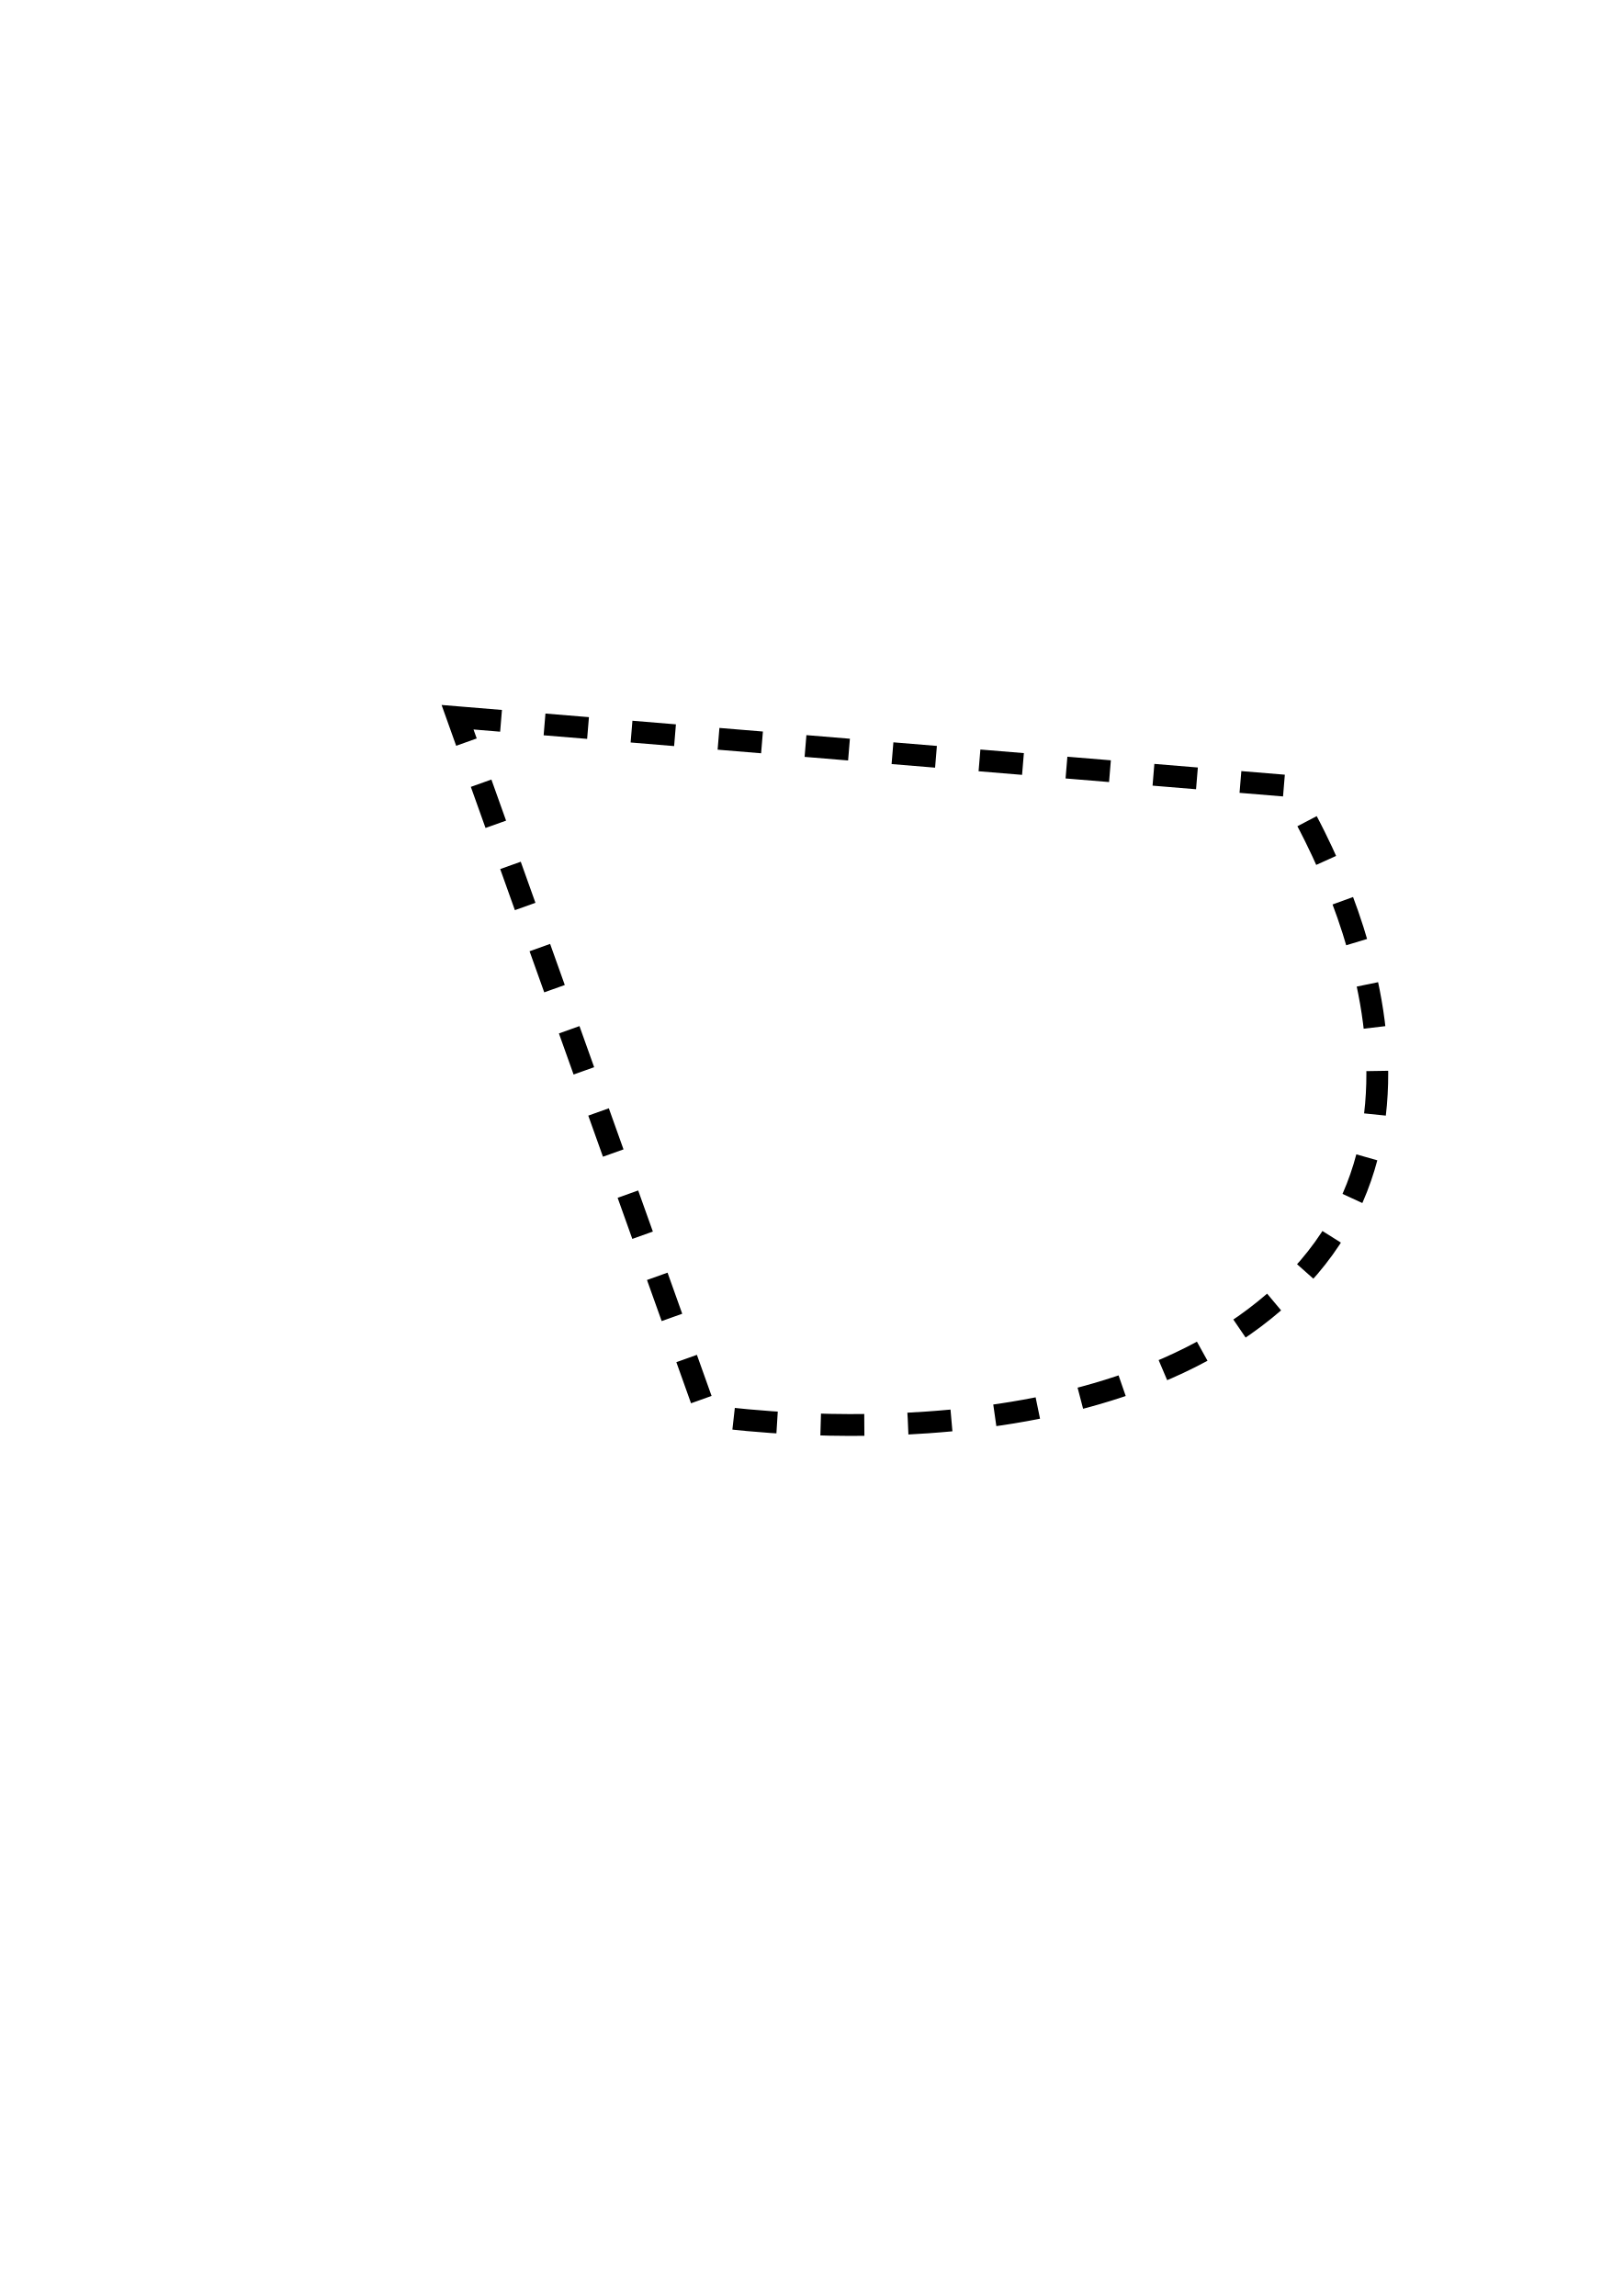
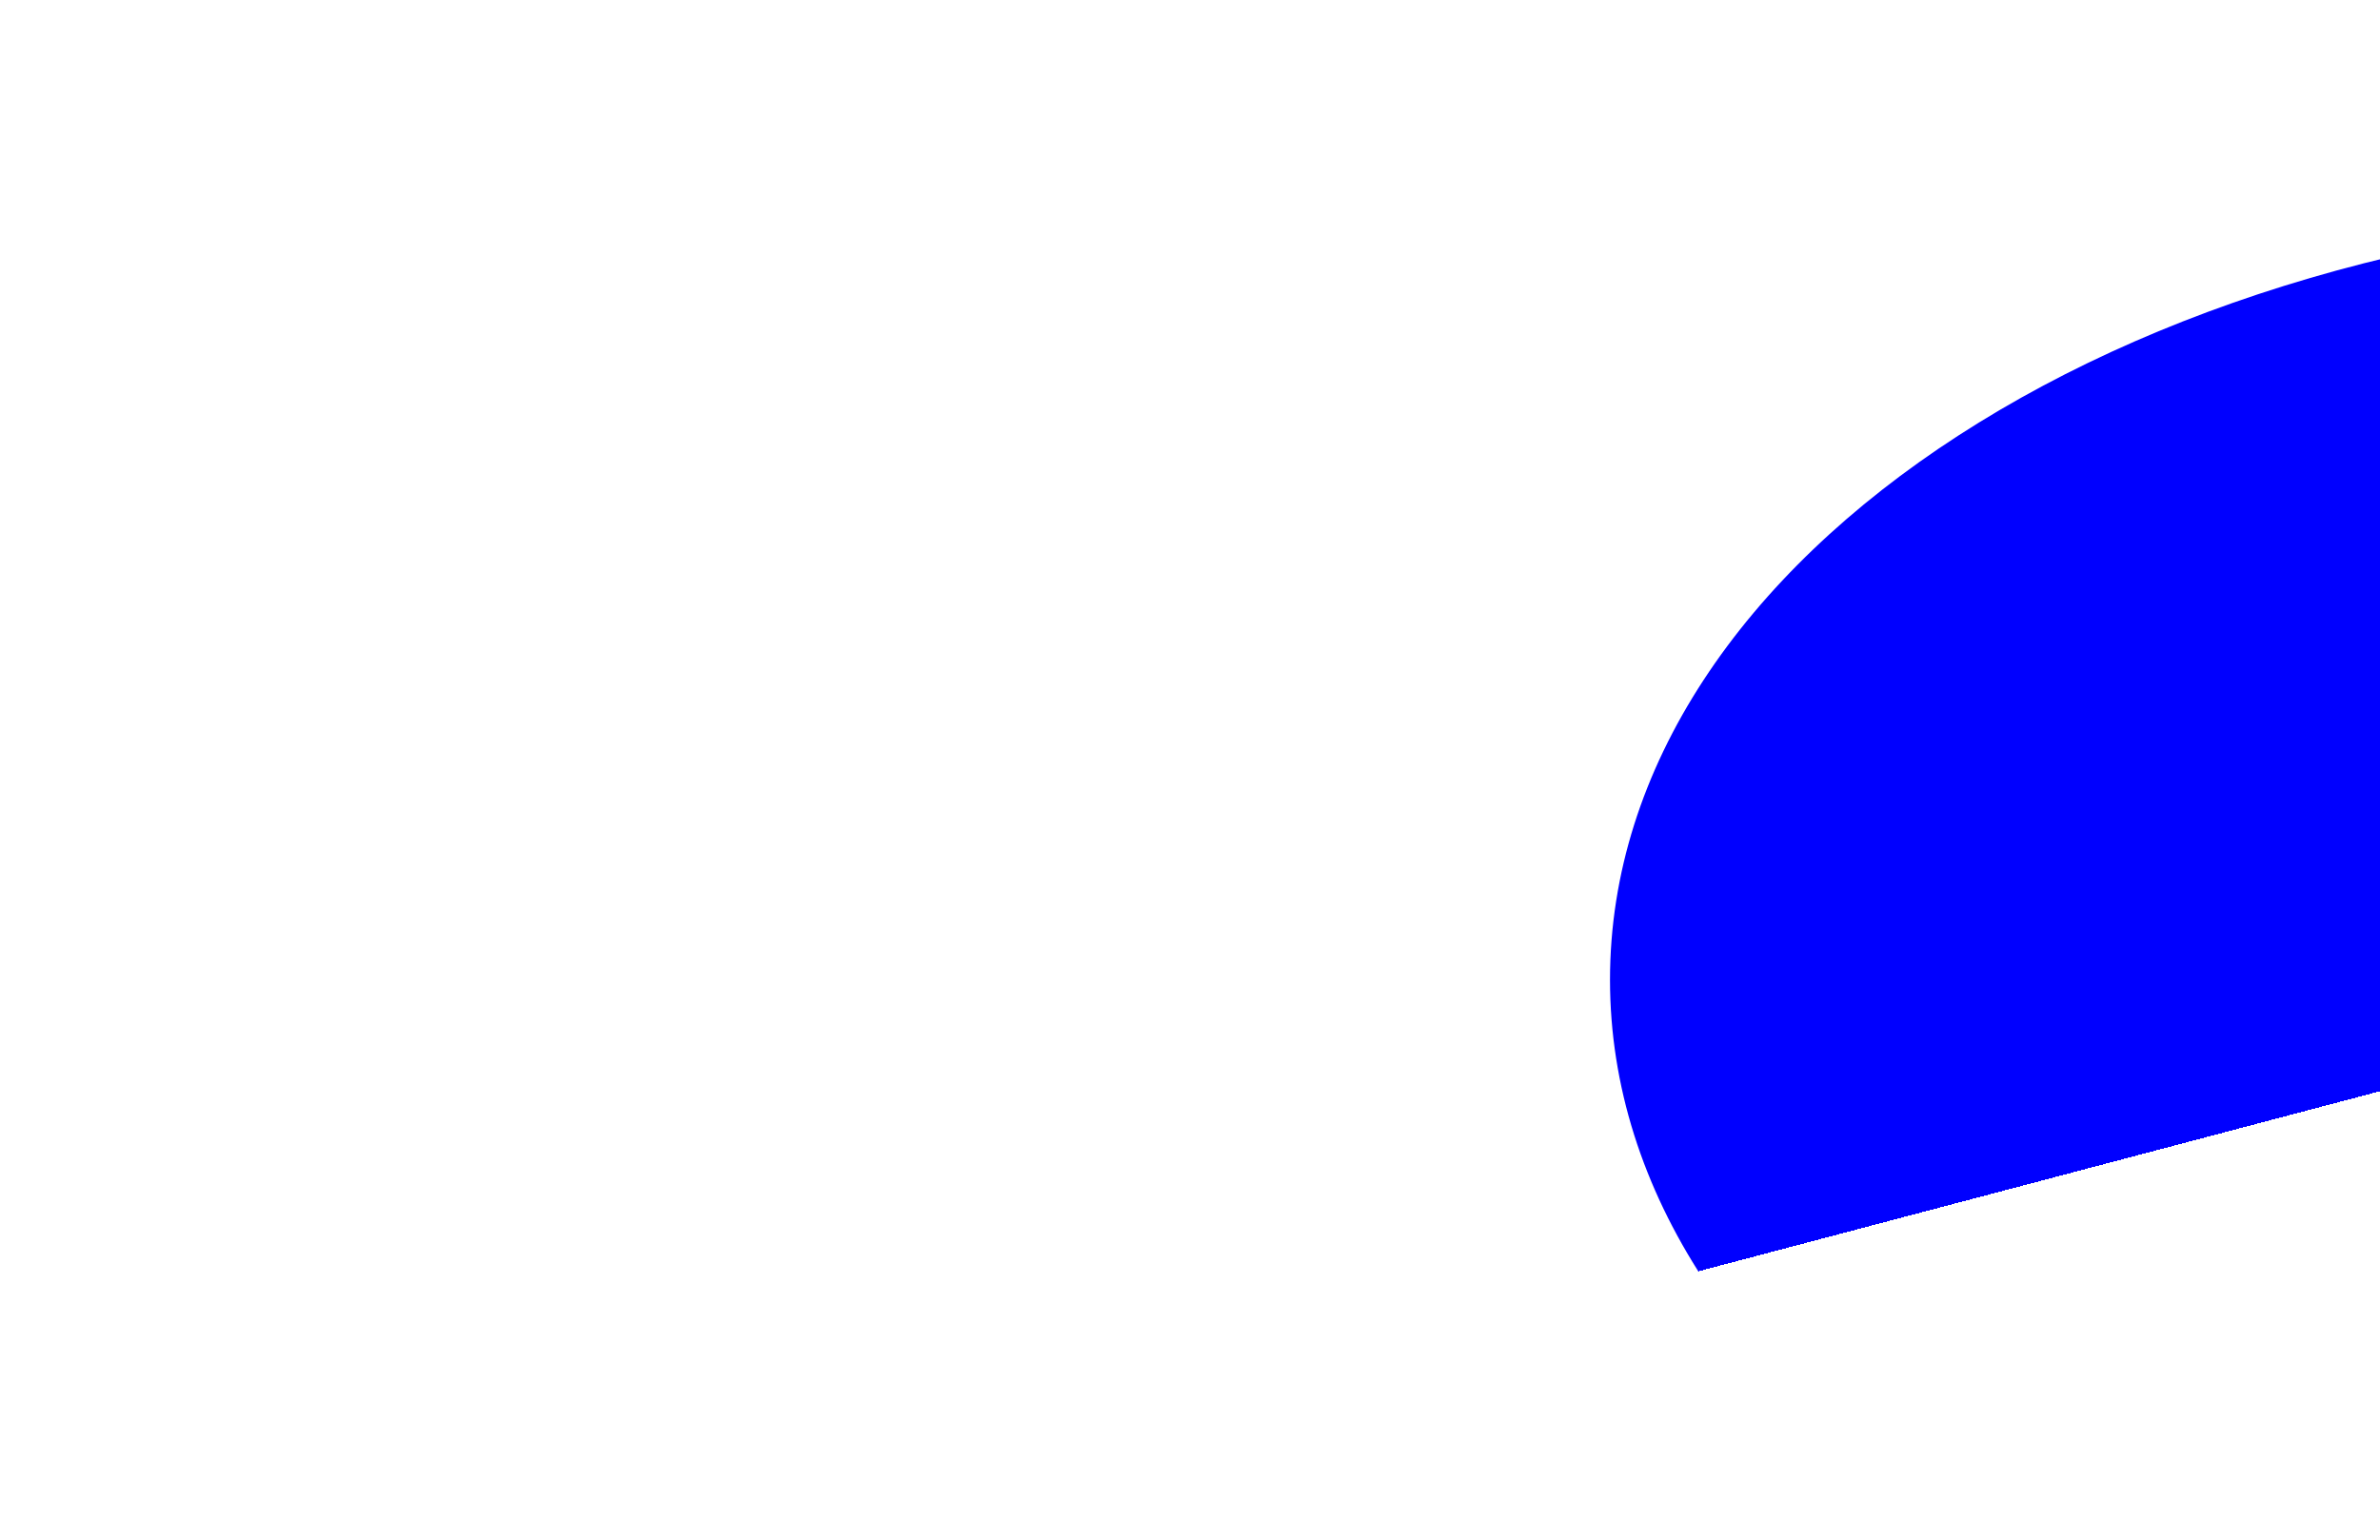
- <svg xmlns="http://www.w3.org/2000/svg" width="744.094" height="1052.362" id="svg2838" version="1.1">
-   <defs id="defs2840">
-     </defs>
-   <g id="layer1">
-     <path style="fill:none;stroke:#000000;stroke-width:10;stroke-miterlimit:4;stroke-opacity:1;stroke-dasharray:20, 20;stroke-dashoffset:0" d="m 209.683,328.738 380,31.429 c 0.009,0.013 0.013,0.02 0.017,0.026 0.017,0.026 0.033,0.051 0.05,0.077 0.065,0.101 0.13,0.202 0.194,0.304 0,0 0,0 0,0 0.252,0.396 0.5,0.793 0.747,1.192 10e-6,1e-5 2e-5,2e-5 2e-5,3e-5 10e-6,10e-6 10e-6,2e-5 2e-5,3e-5 0.94,1.519 1.854,3.054 2.752,4.598 10e-6,10e-6 10e-6,2e-5 2e-5,3e-5 0,1e-5 10e-6,2e-5 10e-6,2e-5 3.247,5.583 6.281,11.288 9.148,17.075 0,1e-5 10e-6,2e-5 10e-6,3e-5 9.155,18.482 16.628,37.831 21.738,57.813 10e-6,10e-6 10e-6,2e-5 10e-6,3e-5 1e-5,1e-5 1e-5,2e-5 1e-5,3e-5 3.042,11.893 5.223,24.018 6.231,36.253 1.047,12.711 0.814,25.551 -1.101,38.16 -1.988,13.09 -5.828,25.916 -11.613,37.825 -6.349,13.071 -15.03,24.972 -25.305,35.247 -10.963,10.963 -23.522,20.284 -36.966,28.006 -13.409,7.702 -27.686,13.842 -42.356,18.733 -2e-5,0 -4e-5,10e-6 -6e-5,2e-5 -28.436,9.48 -58.261,14.379 -88.162,16.475 -2e-5,10e-6 -4e-5,10e-6 -6e-5,10e-6 -23.815,1.669 -47.749,1.556 -71.563,-0.132 -2e-5,0 -4e-5,0 -6e-5,0 -7.216,-0.511 -14.423,-1.168 -21.607,-2.026 l -7.917,-1.056 z" id="path2848" />
-   </g>
+ <svg xmlns="http://www.w3.org/2000/svg" version="1.1">
+   <defs>
+     <radialGradient id="grad1" cx="20%" cy="30%" r="30%" fx="50%" fy="50%">
+       <stop offset="0%" style="stop-color:rgb(255,255,255);stop-opacity:0" />
+       <stop offset="100%" style="stop-color:rgb(0,0,255);stop-opacity:1" />
+     </radialGradient>
+   </defs>
+   <ellipse cx="200" cy="70" rx="85" ry="55" fill="url(#grad1)" />
</svg>
